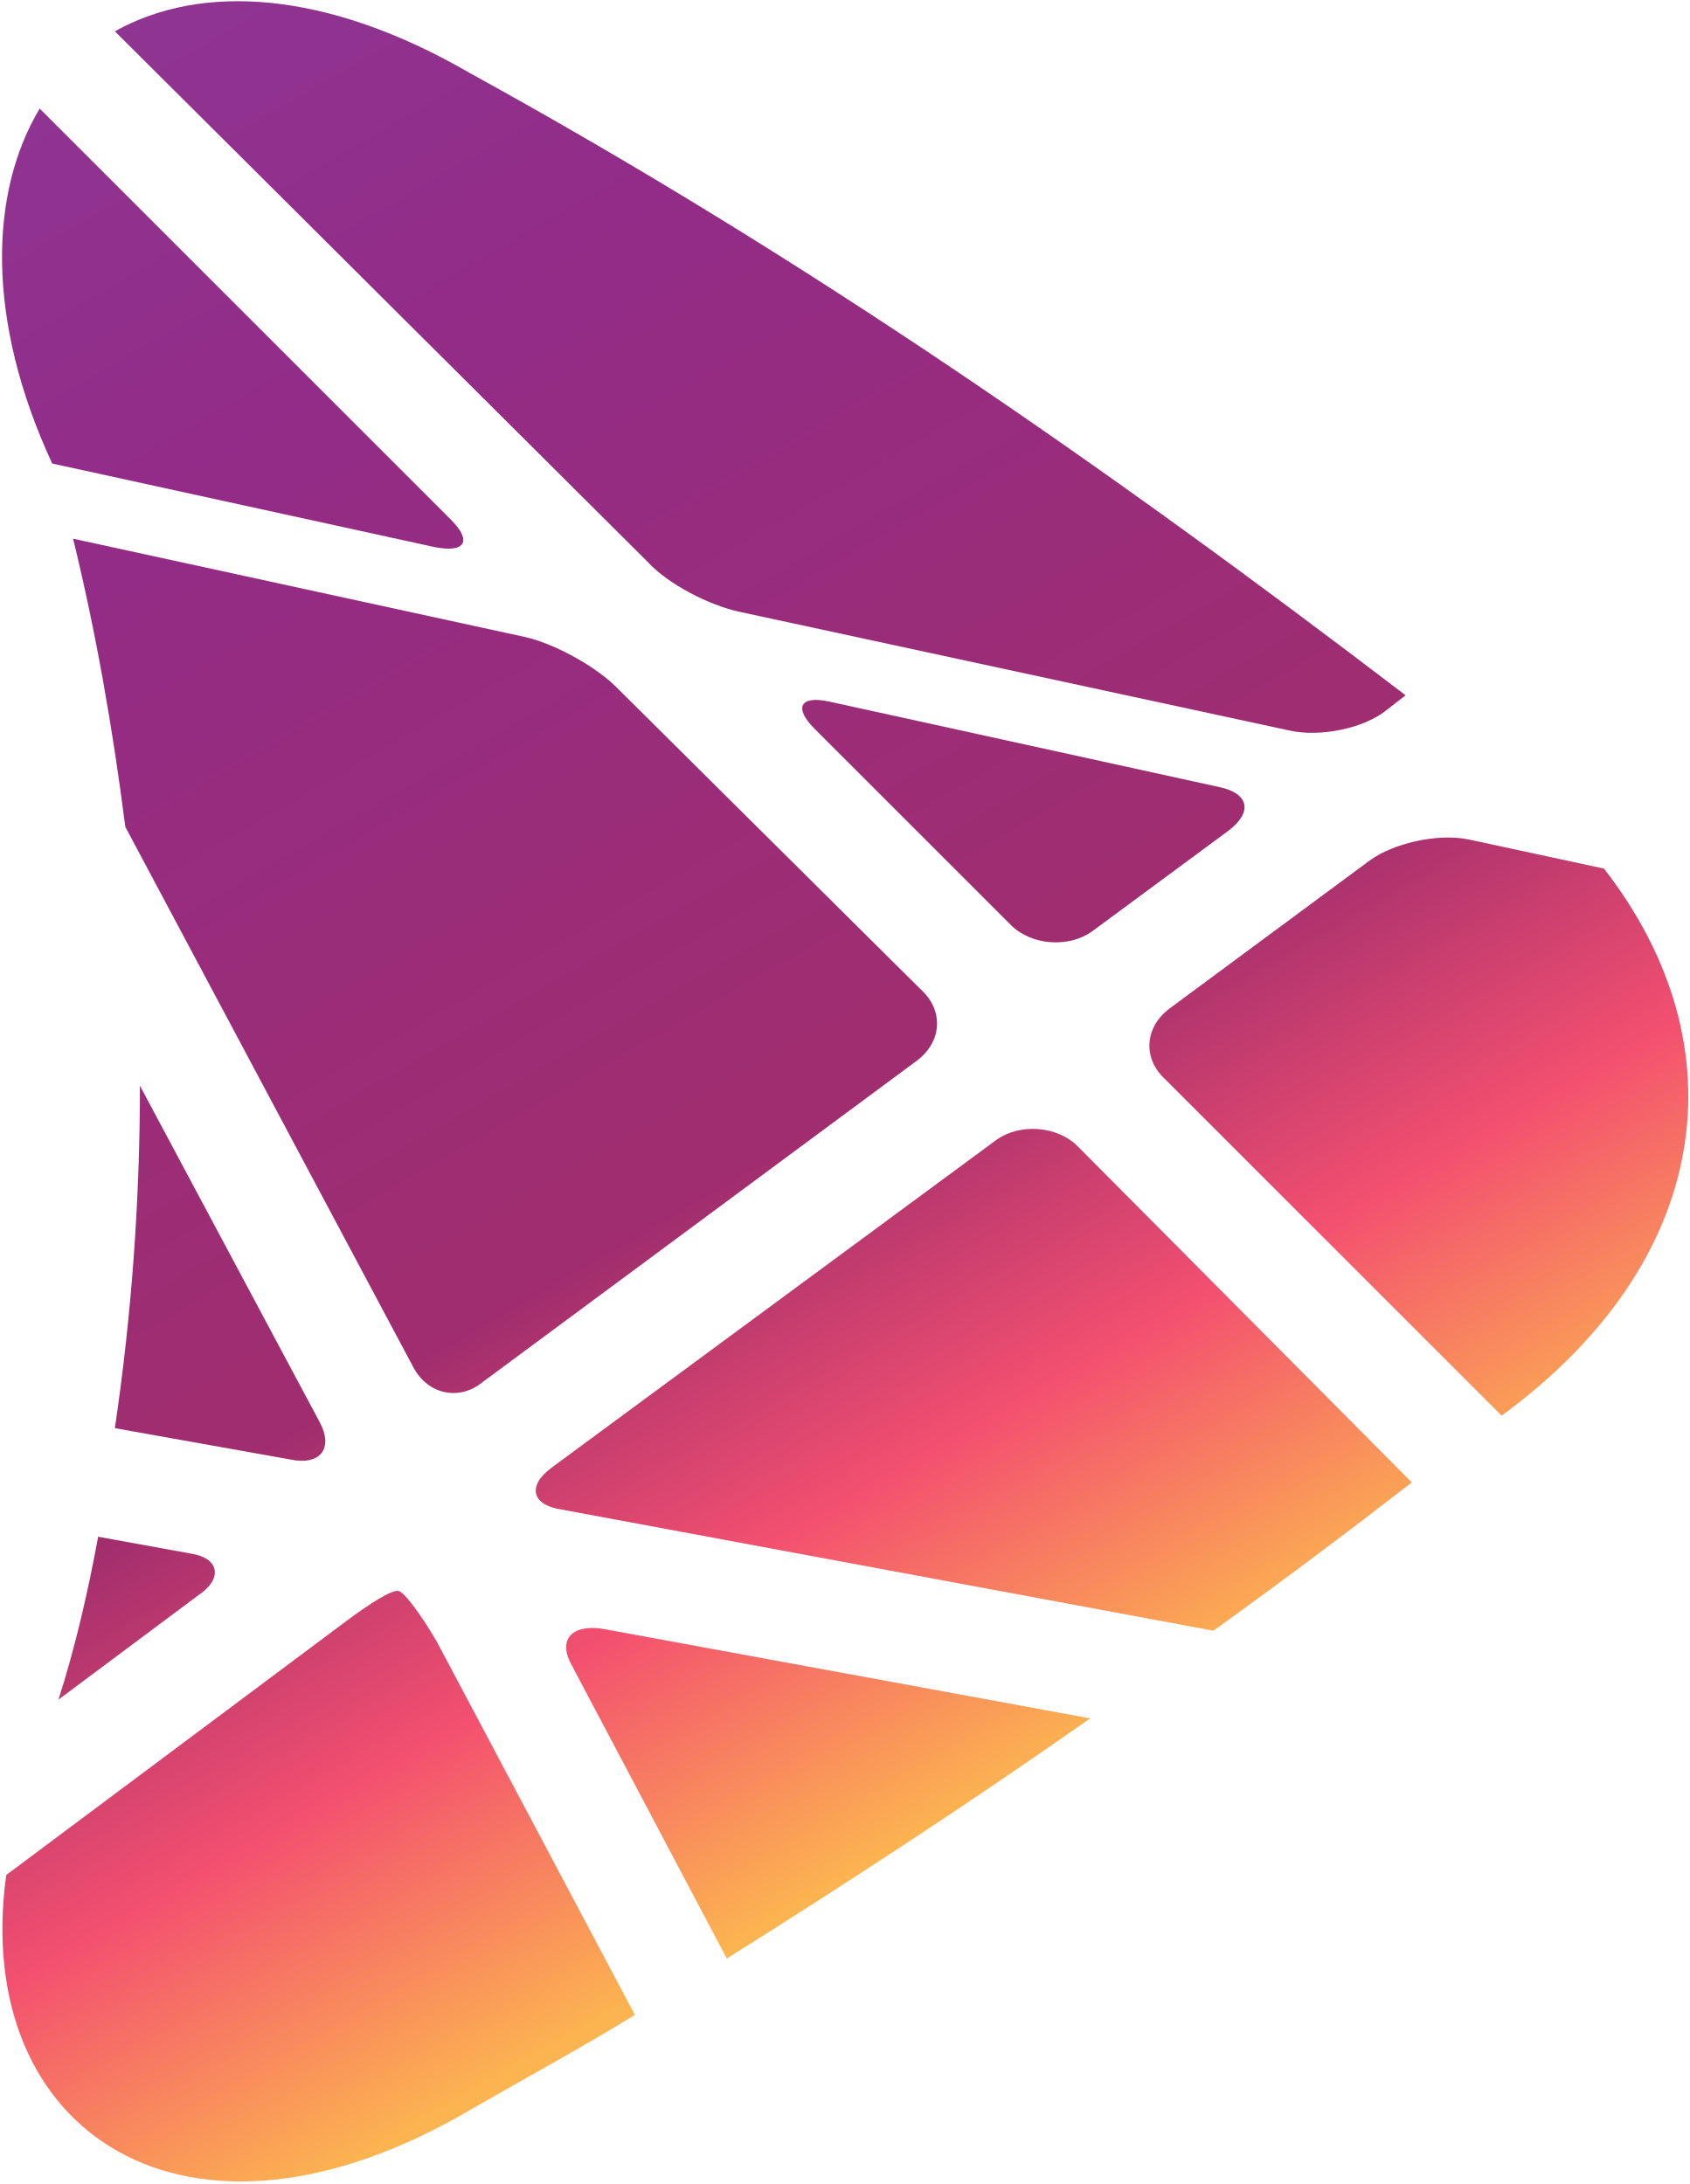
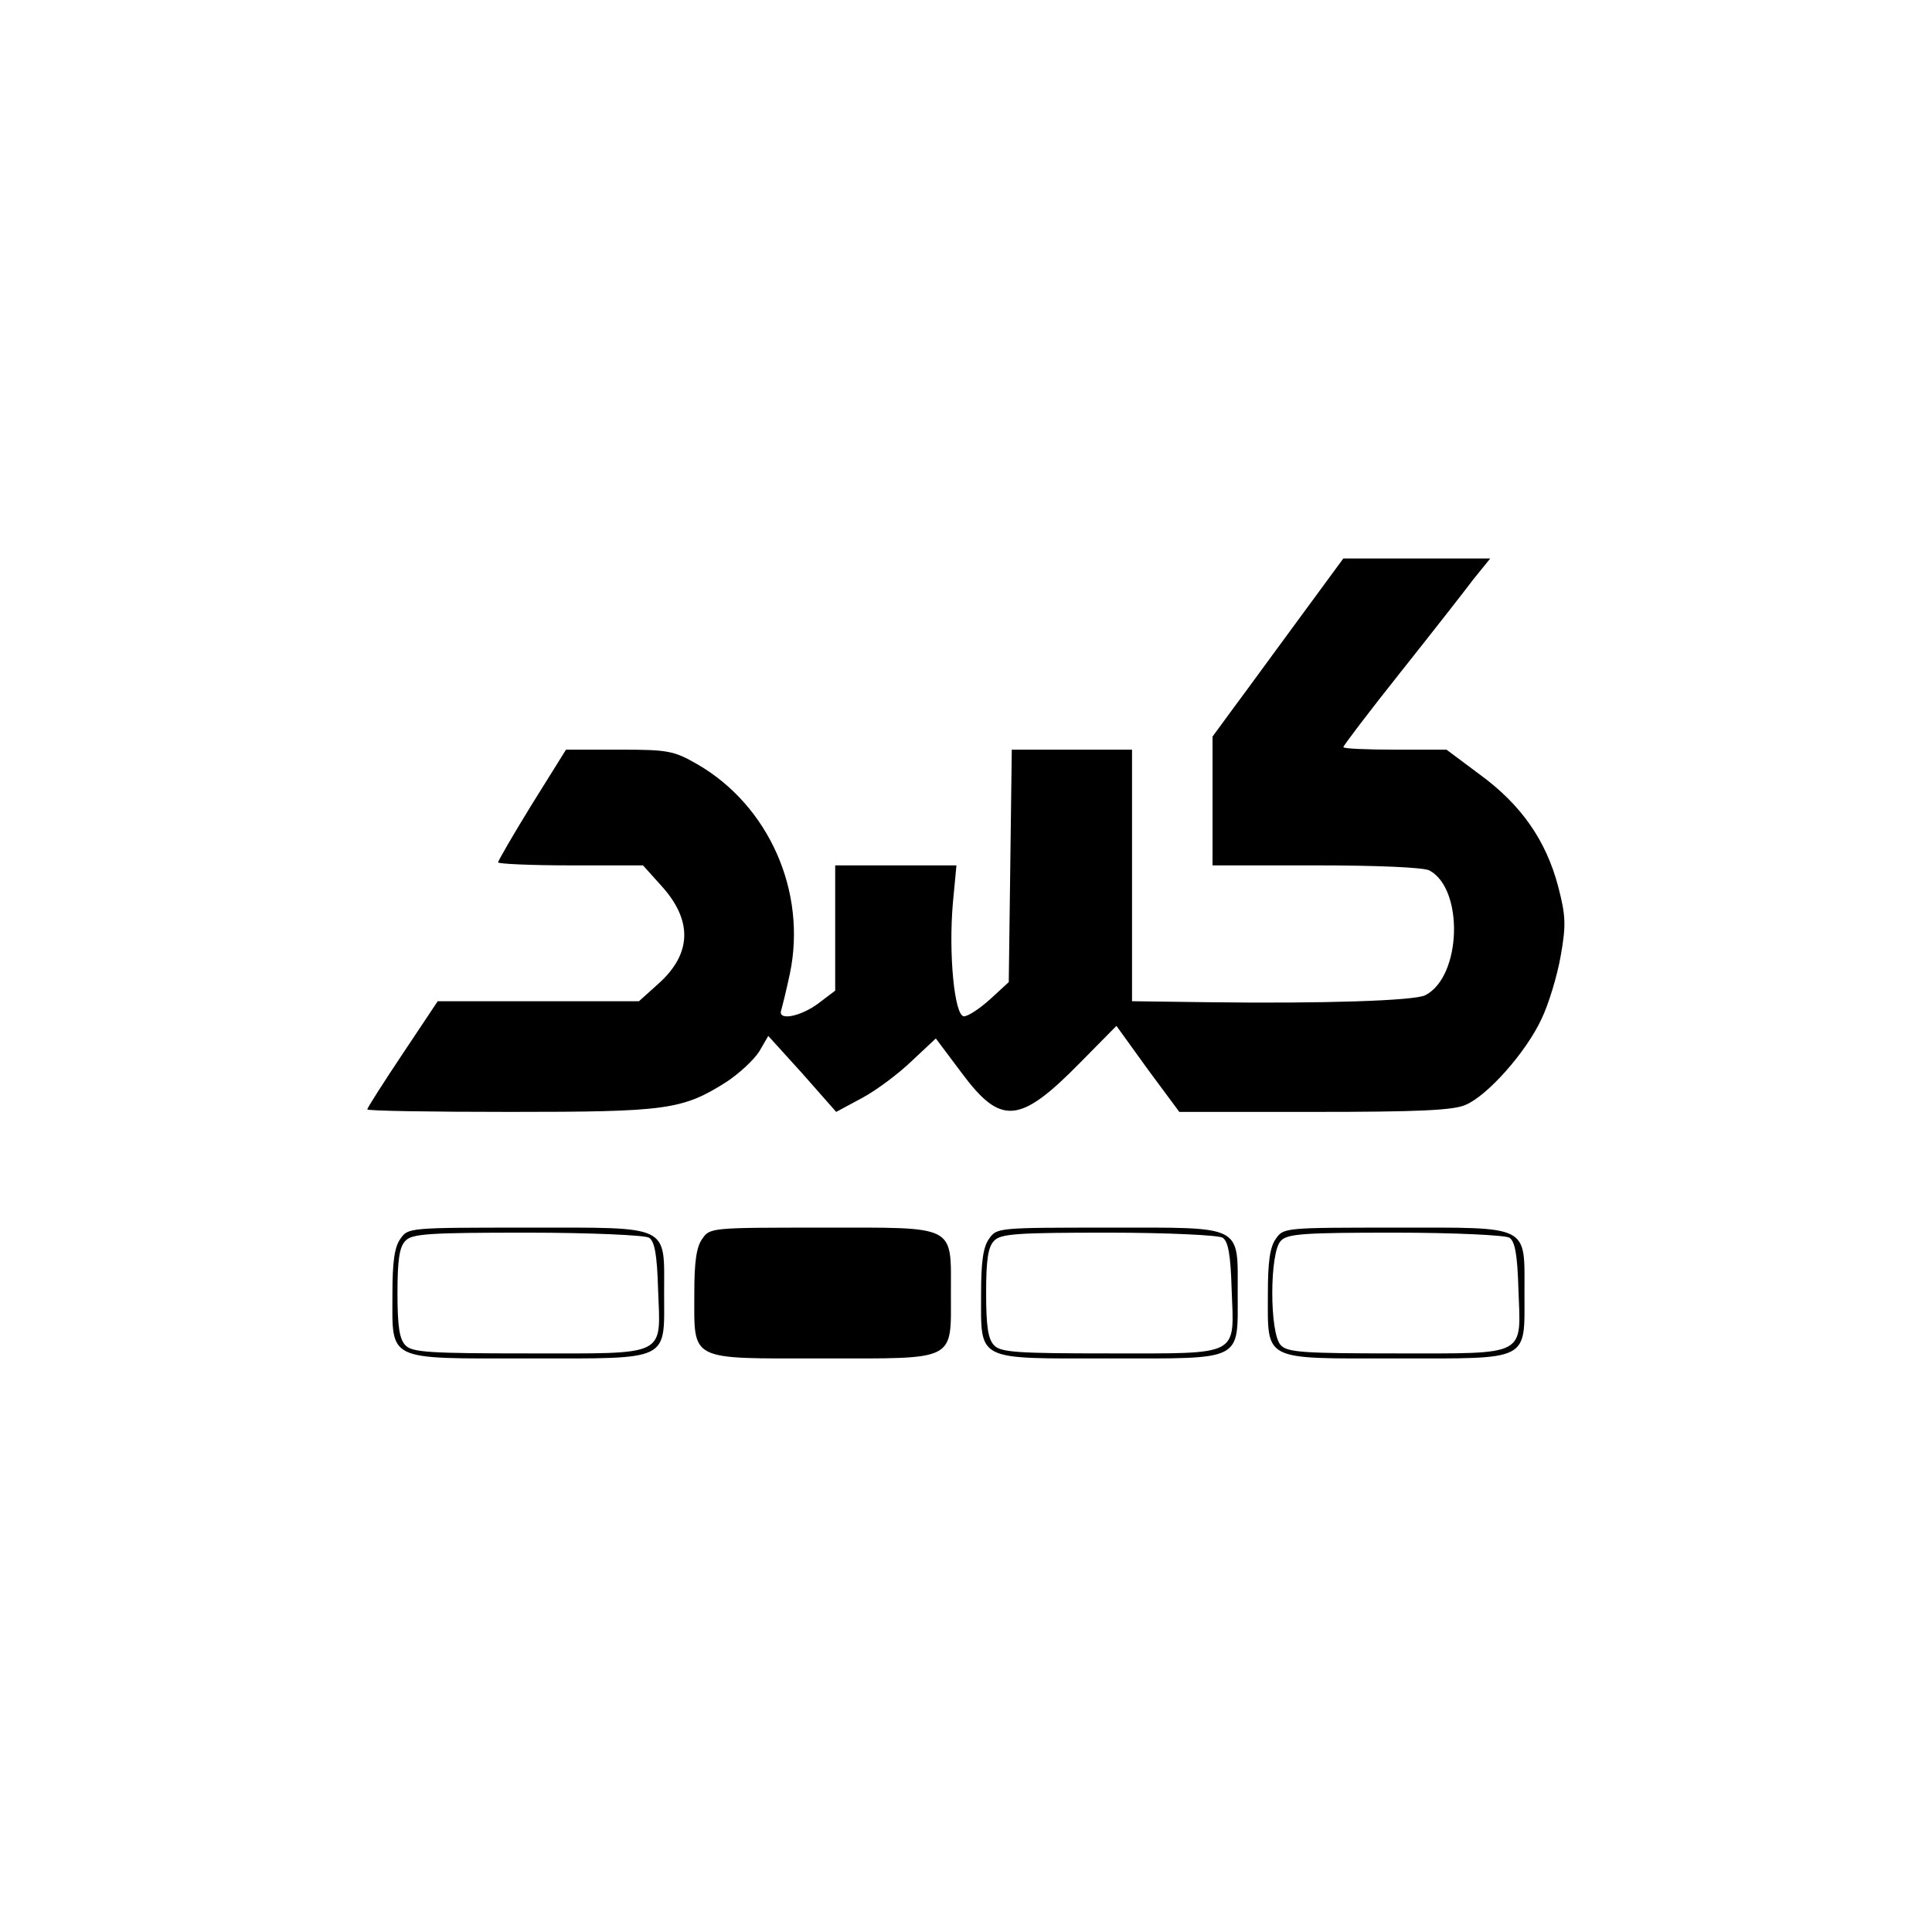
- <svg xmlns="http://www.w3.org/2000/svg" version="1.1" id="Layer_1" x="0px" y="0px" viewBox="0 0 80.9 104.6" style="enable-background:new 0 0 80.9 104.6;" xml:space="preserve">
-   <style type="text/css">
- 	.st0{fill:url(#SVGID_1_);}
- 	.st1{fill:url(#SVGID_2_);}
- 	.st2{fill:url(#SVGID_3_);}
- 	.st3{fill:url(#SVGID_4_);}
- 	.st4{fill:url(#SVGID_5_);}
- 	.st5{fill:url(#SVGID_6_);}
- 	.st6{fill:url(#SVGID_7_);}
- 	.st7{fill:url(#SVGID_8_);}
- 	.st8{fill:url(#SVGID_9_);}
- 	.st9{fill:url(#SVGID_10_);}
- </style>
-   <g>
-     <linearGradient id="SVGID_1_" gradientUnits="userSpaceOnUse" x1="-13.211" y1="-21.839" x2="49.616" y2="86.981">
-       <stop offset="0" style="stop-color:#8C42A1" />
-       <stop offset="0.389" style="stop-color:#922C88" />
-       <stop offset="0.731" style="stop-color:#A02D6E" />
-       <stop offset="0.86" style="stop-color:#F3506F" />
-       <stop offset="0.985" style="stop-color:#FCB450" />
-     </linearGradient>
-     <path class="st0" d="M19.8,65.5c0.7,1.3,2.2,1.6,3.3,0.7l20.8-15.4c1.2-0.9,1.3-2.4,0.2-3.4L29.5,32.9c-1-1-3-2.1-4.4-2.4L3.5,25.8   c1.1,4.5,1.9,9.1,2.5,13.8L19.8,65.5z" />
-     <linearGradient id="SVGID_2_" gradientUnits="userSpaceOnUse" x1="-41.749" y1="-5.363" x2="21.078" y2="103.457">
-       <stop offset="0" style="stop-color:#8C42A1" />
-       <stop offset="0.389" style="stop-color:#922C88" />
-       <stop offset="0.731" style="stop-color:#A02D6E" />
-       <stop offset="0.86" style="stop-color:#F3506F" />
-       <stop offset="0.985" style="stop-color:#FCB450" />
-     </linearGradient>
-     <path class="st1" d="M9.1,74.4l-4.4-0.8c-0.5,2.7-1.1,5.3-1.9,7.8l6.7-5C10.7,75.6,10.5,74.6,9.1,74.4z" />
-     <linearGradient id="SVGID_3_" gradientUnits="userSpaceOnUse" x1="-34.238" y1="-9.699" x2="28.589" y2="99.121">
-       <stop offset="0" style="stop-color:#8C42A1" />
-       <stop offset="0.389" style="stop-color:#922C88" />
-       <stop offset="0.731" style="stop-color:#A02D6E" />
-       <stop offset="0.86" style="stop-color:#F3506F" />
-       <stop offset="0.985" style="stop-color:#FCB450" />
-     </linearGradient>
-     <path class="st2" d="M15.3,68.1L6.7,52c0,5.5-0.4,11-1.2,16.4l8.4,1.5C15.3,70.2,16,69.4,15.3,68.1z" />
-     <linearGradient id="SVGID_4_" gradientUnits="userSpaceOnUse" x1="-13.873" y1="-21.457" x2="48.954" y2="87.363">
-       <stop offset="0" style="stop-color:#8C42A1" />
-       <stop offset="0.389" style="stop-color:#922C88" />
-       <stop offset="0.731" style="stop-color:#A02D6E" />
-       <stop offset="0.86" style="stop-color:#F3506F" />
-       <stop offset="0.985" style="stop-color:#FCB450" />
-     </linearGradient>
-     <path class="st3" d="M21.6,24.9L1.9,5.2c-2.4,4-2.6,10.1,0.6,17l18.3,4C22.3,26.5,22.6,25.9,21.6,24.9z" />
-     <linearGradient id="SVGID_5_" gradientUnits="userSpaceOnUse" x1="7.049" y1="-33.536" x2="69.876" y2="75.284">
-       <stop offset="0" style="stop-color:#8C42A1" />
-       <stop offset="0.389" style="stop-color:#922C88" />
-       <stop offset="0.731" style="stop-color:#A02D6E" />
-       <stop offset="0.86" style="stop-color:#F3506F" />
-       <stop offset="0.985" style="stop-color:#FCB450" />
-     </linearGradient>
-     <path class="st4" d="M35.4,29.3l26.4,5.7c1.4,0.3,3.5-0.1,4.6-1l0.9-0.7c-14.4-11-28.8-21-44.8-29.8c-6.9-4-12.9-4.3-17-2L31,26.9   C32,28,34,29,35.4,29.3z" />
-     <linearGradient id="SVGID_6_" gradientUnits="userSpaceOnUse" x1="8.249" y1="-34.229" x2="71.077" y2="74.591">
-       <stop offset="0" style="stop-color:#8C42A1" />
-       <stop offset="0.389" style="stop-color:#922C88" />
-       <stop offset="0.731" style="stop-color:#A02D6E" />
-       <stop offset="0.86" style="stop-color:#F3506F" />
-       <stop offset="0.985" style="stop-color:#FCB450" />
-     </linearGradient>
-     <path class="st5" d="M58.4,37.7l-18.7-4.1c-1.4-0.3-1.7,0.3-0.7,1.3l9.4,9.4c1,1,2.8,1.1,3.9,0.3l6.5-4.8   C60,38.9,59.8,38,58.4,37.7z" />
-     <linearGradient id="SVGID_7_" gradientUnits="userSpaceOnUse" x1="-18.25" y1="-18.93" x2="44.577" y2="89.891">
-       <stop offset="0" style="stop-color:#8C42A1" />
-       <stop offset="0.389" style="stop-color:#922C88" />
-       <stop offset="0.731" style="stop-color:#A02D6E" />
-       <stop offset="0.86" style="stop-color:#F3506F" />
-       <stop offset="0.985" style="stop-color:#FCB450" />
-     </linearGradient>
-     <path class="st6" d="M27.4,79.8l7.4,14c5.9-3.7,11.7-7.5,17.4-11.5L28.8,78C27.3,77.8,26.7,78.6,27.4,79.8z" />
-     <linearGradient id="SVGID_8_" gradientUnits="userSpaceOnUse" x1="-8.623" y1="-24.488" x2="54.205" y2="84.332">
-       <stop offset="0" style="stop-color:#8C42A1" />
-       <stop offset="0.389" style="stop-color:#922C88" />
-       <stop offset="0.731" style="stop-color:#A02D6E" />
-       <stop offset="0.86" style="stop-color:#F3506F" />
-       <stop offset="0.985" style="stop-color:#FCB450" />
-     </linearGradient>
-     <path class="st7" d="M51.6,54.9c-1-1-2.8-1.1-3.9-0.3L26.4,70.3c-1.2,0.9-0.9,1.8,0.5,2l31.2,5.8c3.2-2.3,6.4-4.7,9.5-7.1   L51.6,54.9z" />
-     <linearGradient id="SVGID_9_" gradientUnits="userSpaceOnUse" x1="16.777" y1="-39.153" x2="79.605" y2="69.667">
-       <stop offset="0" style="stop-color:#8C42A1" />
-       <stop offset="0.389" style="stop-color:#922C88" />
-       <stop offset="0.731" style="stop-color:#A02D6E" />
-       <stop offset="0.86" style="stop-color:#F3506F" />
-       <stop offset="0.985" style="stop-color:#FCB450" />
-     </linearGradient>
-     <path class="st8" d="M65.6,41.2L56,48.3c-1.2,0.9-1.3,2.4-0.2,3.4l16.1,16.1c10.1-7.4,11.5-17.7,4.9-26.2l-6.5-1.4   C68.8,39.9,66.7,40.4,65.6,41.2z" />
-     <linearGradient id="SVGID_10_" gradientUnits="userSpaceOnUse" x1="-42.759" y1="-4.78" x2="20.068" y2="104.04">
-       <stop offset="0" style="stop-color:#8C42A1" />
-       <stop offset="0.389" style="stop-color:#922C88" />
-       <stop offset="0.731" style="stop-color:#A02D6E" />
-       <stop offset="0.86" style="stop-color:#F3506F" />
-       <stop offset="0.985" style="stop-color:#FCB450" />
-     </linearGradient>
-     <path class="st9" d="M19.1,76.2c-0.3-0.1-1.4,0.6-2.6,1.5L0.3,89.8c-1.7,12.3,8.6,19.3,22.3,11.2c2.6-1.5,5.2-2.9,7.8-4.5   l-9.5-17.9C20.2,77.4,19.4,76.3,19.1,76.2z" />
+ <svg xmlns="http://www.w3.org/2000/svg" version="1.0" width="384pt" height="384pt" viewBox="0 0 384 384" preserveAspectRatio="xMidYMid meet">
+   <g transform="translate(0,384) scale(0.1,-0.1)" fill="#000000" stroke="none">
+     <path d="M2584 2613 c-48 -65 -106 -145 -130 -177 l-44 -60 0 -128 0 -128 206 0 c122 0 213 -4 225 -10 69 -37 64 -211 -8 -248 -20 -11 -203 -17 -430 -14 l-153 2 0 250 0 250 -119 0 -120 0 -3 -231 -3 -231 -37 -34 c-21 -19 -44 -34 -52 -34 -19 0 -31 125 -22 226 l7 74 -121 0 -120 0 0 -124 0 -125 -33 -25 c-36 -27 -83 -36 -74 -13 2 7 10 39 17 72 34 163 -42 334 -184 416 -47 27 -58 29 -156 29 l-105 0 -68 -109 c-37 -60 -67 -112 -67 -115 0 -3 65 -6 144 -6 l144 0 36 -40 c63 -69 61 -135 -4 -194 l-40 -36 -200 0 -200 0 -70 -105 c-38 -57 -70 -107 -70 -110 0 -3 127 -5 283 -5 311 0 343 4 430 59 26 17 55 44 66 61 l18 31 68 -75 67 -76 52 28 c28 15 72 48 98 73 l48 45 51 -68 c78 -105 115 -103 235 19 l73 74 62 -86 63 -85 268 0 c204 0 277 3 301 14 43 18 120 104 151 171 14 29 31 85 38 125 11 62 10 80 -5 138 -24 91 -73 162 -155 222 l-67 50 -102 0 c-57 0 -103 2 -103 5 0 3 51 70 113 148 62 78 127 161 145 185 l34 42 -146 0 -146 0 -86 -117z" />
+     <path d="M796 1378 c-12 -16 -16 -47 -16 -108 0 -137 -15 -130 270 -130 285 0 270 -7 270 130 0 137 15 130 -270 130 -236 0 -239 0 -254 -22z m494 2 c11 -7 16 -33 18 -103 5 -135 21 -127 -258 -127 -194 0 -231 2 -244 16 -12 12 -16 37 -16 104 0 67 4 92 16 104 13 14 49 16 242 16 125 0 234 -5 242 -10z" />
+     <path d="M1396 1378 c-12 -16 -16 -47 -16 -108 0 -137 -13 -130 255 -130 268 0 255 -7 255 130 0 137 13 130 -255 130 -220 0 -224 0 -239 -22z" />
+     <path d="M1966 1378 c-12 -16 -16 -47 -16 -108 0 -137 -13 -130 255 -130 268 0 255 -7 255 130 0 137 13 130 -255 130 -220 0 -224 0 -239 -22z m464 2 c11 -7 16 -33 18 -103 5 -134 19 -127 -243 -127 -181 0 -216 2 -229 16 -12 12 -16 37 -16 104 0 67 4 92 16 104 13 14 48 16 227 16 117 0 219 -5 227 -10z" />
+     <path d="M2536 1378 c-12 -16 -16 -47 -16 -108 0 -137 -13 -130 255 -130 268 0 255 -7 255 130 0 137 13 130 -255 130 -220 0 -224 0 -239 -22z m464 2 c11 -7 16 -33 18 -103 5 -134 19 -127 -243 -127 -181 0 -216 2 -229 16 -23 22 -23 186 0 208 13 14 48 16 227 16 117 0 219 -5 227 -10z" />
  </g>
</svg>
